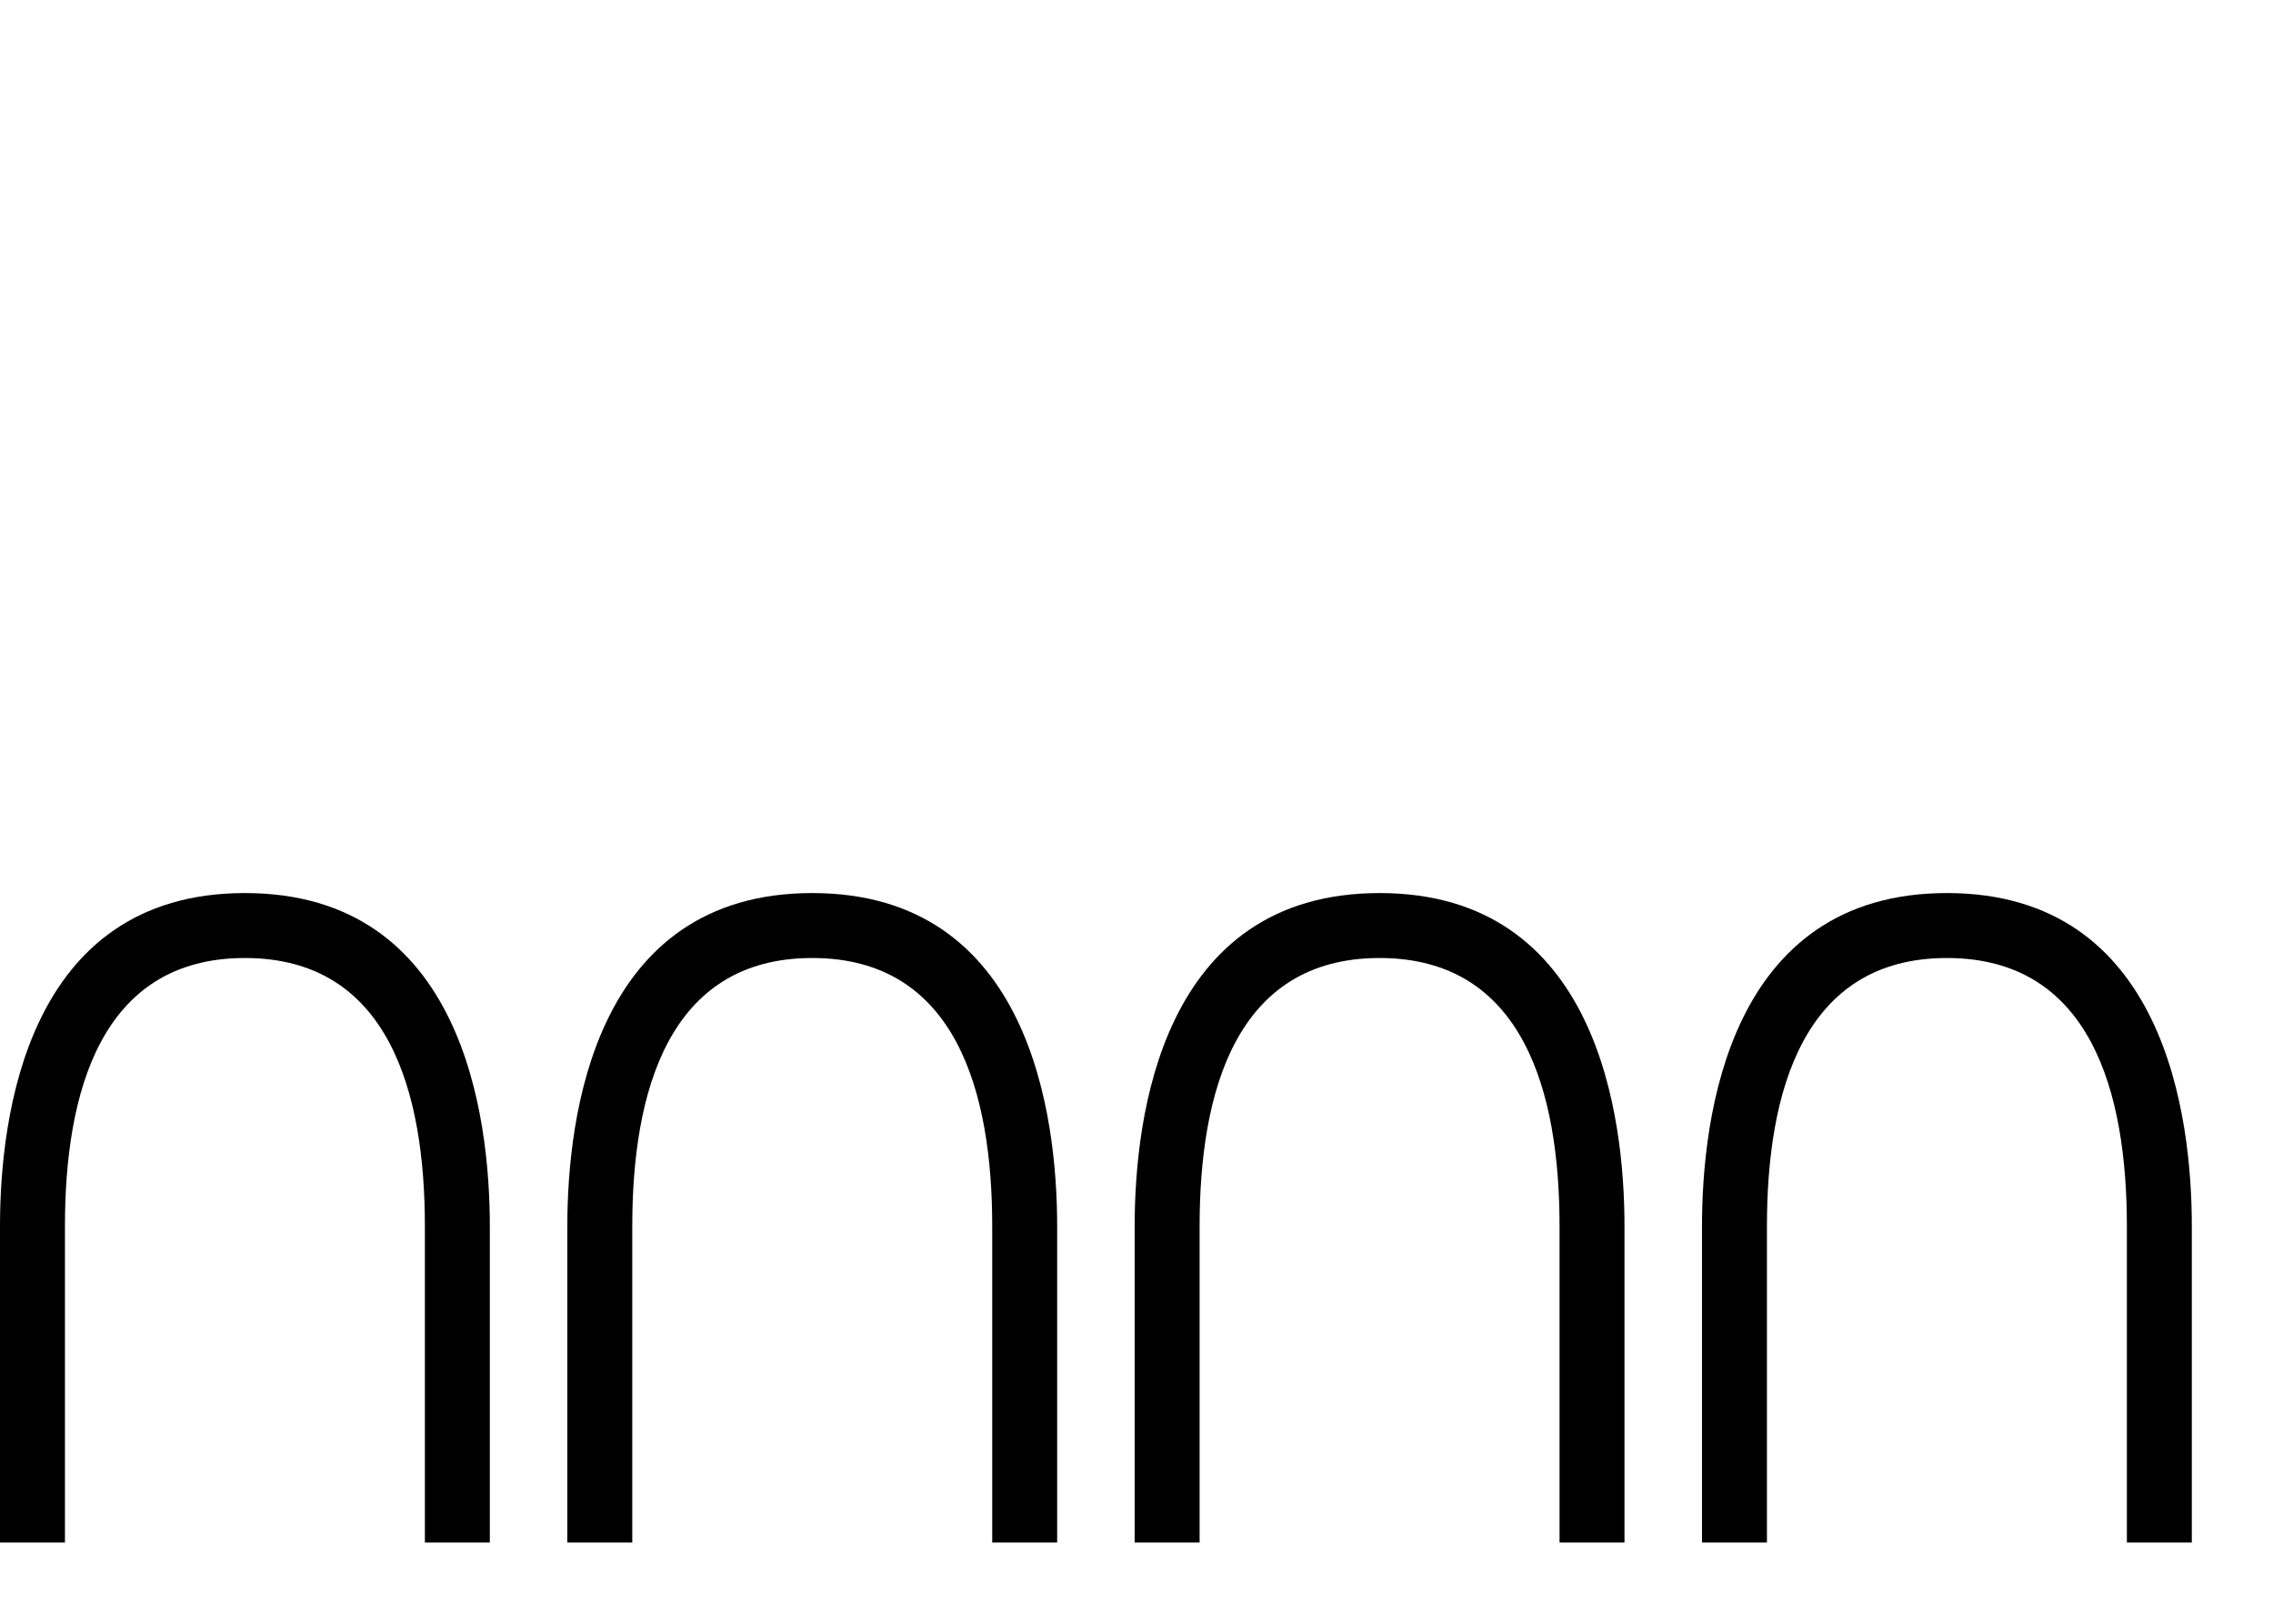
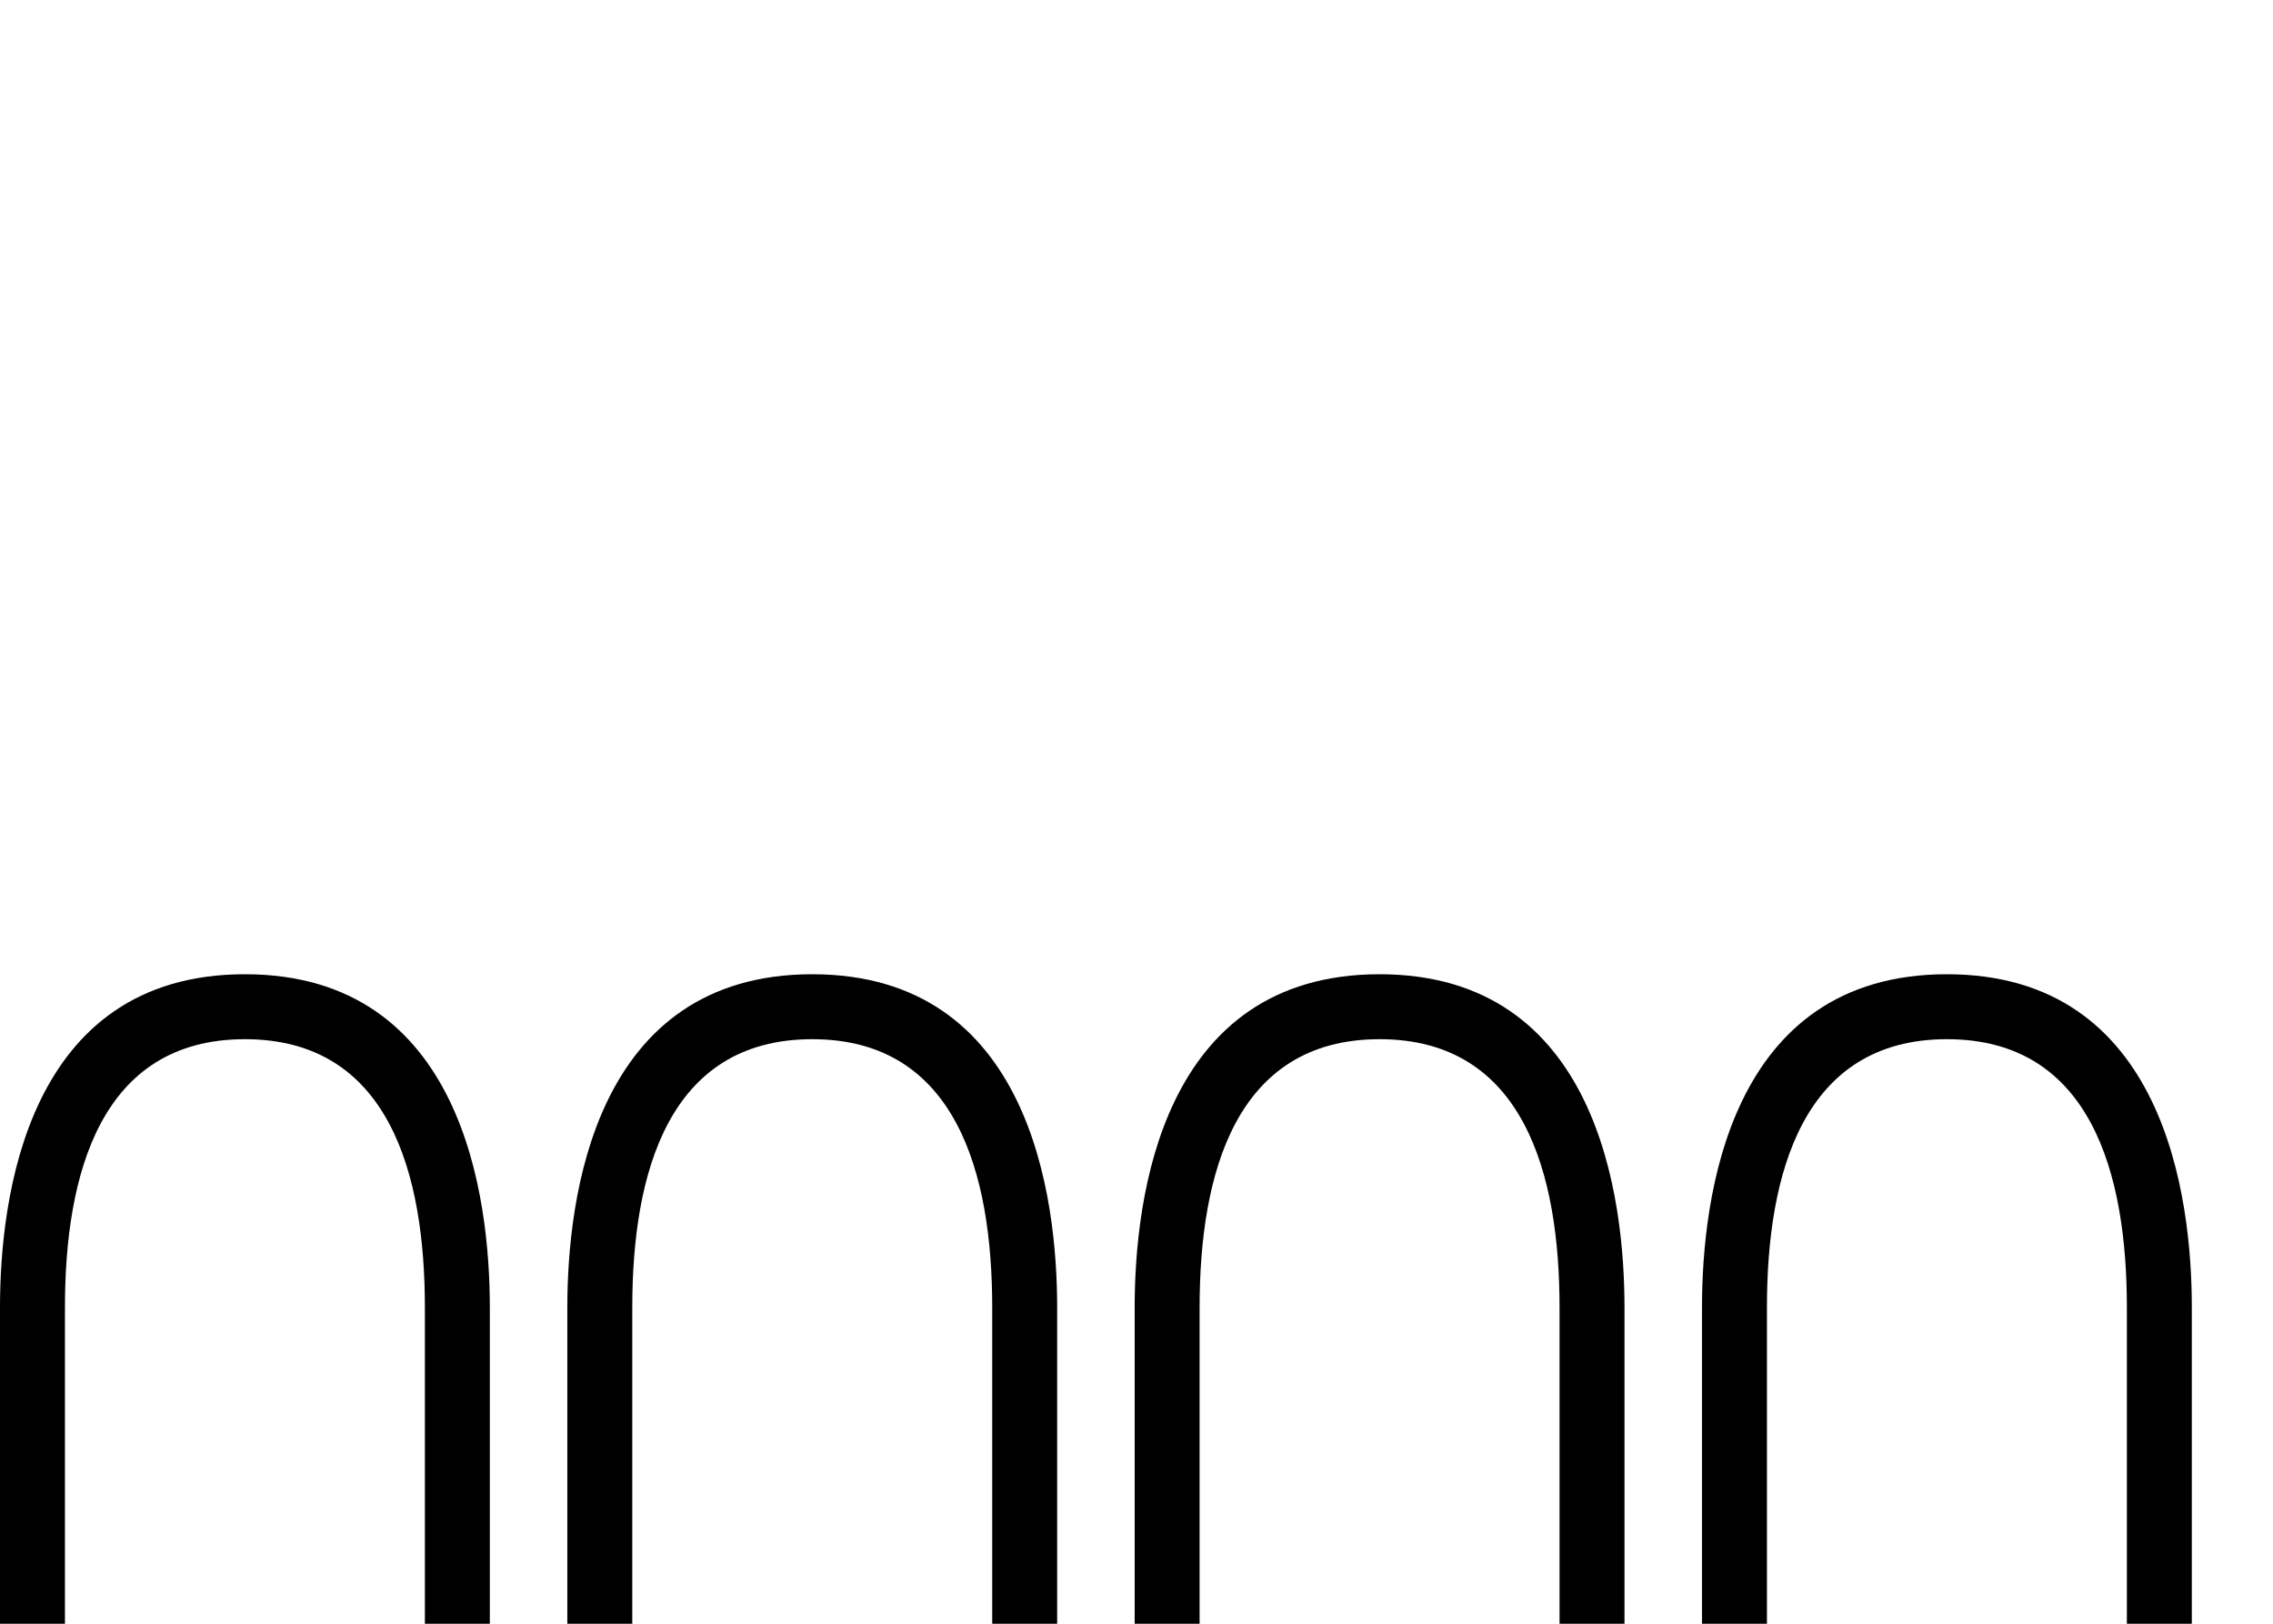
<svg xmlns="http://www.w3.org/2000/svg" width="1400" height="1000" id="svg3378" version="1.0">
  <defs id="defs3383">
    </defs>
-   <path id="path16" style="baseline-shift:baseline;display:inline;overflow:visible;vector-effect:none;fill:#000000;enable-background:accumulate;stop-color:#000000" d="M 150.848,550 C 16.325,550 0,688.134 0,755.184 V 950 H 40 V 755.184 C 40,673.179 61.918,590 150.848,590 c 88.928,0 110.848,83.177 110.848,165.184 V 950 h 40 V 755.184 C 301.695,688.135 285.371,550 150.848,550 Z" />
-   <path id="use17" style="baseline-shift:baseline;display:inline;overflow:visible;vector-effect:none;fill:#000000;enable-background:accumulate;stop-color:#000000" d="m 1199.152,550 c -134.523,0 -150.848,138.134 -150.848,205.184 V 950 h 40 V 755.184 C 1088.305,673.179 1110.223,590 1199.152,590 1288.081,590 1310,673.177 1310,755.184 V 950 h 40 V 755.184 C 1350,688.135 1333.676,550 1199.152,550 Z" />
-   <path id="use18" style="baseline-shift:baseline;display:inline;overflow:visible;vector-effect:none;fill:#000000;enable-background:accumulate;stop-color:#000000" d="M 849.717,550 C 715.195,550 698.87,688.134 698.87,755.184 V 950 h 40 V 755.184 C 738.87,673.179 760.788,590 849.717,590 c 88.928,0 110.848,83.177 110.848,165.184 V 950 h 40 V 755.184 C 1000.565,688.135 984.241,550 849.717,550 Z" />
-   <path id="use19" style="baseline-shift:baseline;display:inline;overflow:visible;vector-effect:none;fill:#000000;enable-background:accumulate;stop-color:#000000" d="M 500.283,550 C 365.76,550 349.435,688.134 349.435,755.184 V 950 h 40 V 755.184 C 389.435,673.179 411.353,590 500.283,590 c 88.928,0 110.848,83.177 110.848,165.184 V 950 h 40 V 755.184 C 651.13,688.135 634.806,550 500.283,550 Z" />
+   <path id="path16" style="baseline-shift:baseline;display:inline;overflow:visible;vector-effect:none;fill:#000000;enable-background:accumulate;stop-color:#000000" d="M 150.848,600 C 16.325,600 0,738.134 0,805.184 V 1000 H 40 V 805.184 C 40,723.179 61.918,640 150.848,640 c 88.928,0 110.848,83.177 110.848,165.184 V 1000 h 40 V 805.184 C 301.695,738.135 285.371,600 150.848,600 Z" />
+   <path id="use17" style="baseline-shift:baseline;display:inline;overflow:visible;vector-effect:none;fill:#000000;enable-background:accumulate;stop-color:#000000" d="m 1199.152,600 c -134.523,0 -150.848,138.134 -150.848,205.184 V 1000 h 40 V 805.184 C 1088.305,723.179 1110.223,640 1199.152,640 1288.081,640 1310,723.177 1310,805.184 V 1000 h 40 V 805.184 C 1350,738.135 1333.676,600 1199.152,600 Z" />
+   <path id="use18" style="baseline-shift:baseline;display:inline;overflow:visible;vector-effect:none;fill:#000000;enable-background:accumulate;stop-color:#000000" d="M 849.717,600 C 715.195,600 698.87,738.134 698.87,805.184 V 1000 h 40 V 805.184 C 738.87,723.179 760.788,640 849.717,640 c 88.928,0 110.848,83.177 110.848,165.184 V 1000 h 40 V 805.184 C 1000.565,738.135 984.241,600 849.717,600 Z" />
+   <path id="use19" style="baseline-shift:baseline;display:inline;overflow:visible;vector-effect:none;fill:#000000;enable-background:accumulate;stop-color:#000000" d="M 500.283,600 C 365.76,600 349.435,738.134 349.435,805.184 V 1000 h 40 V 805.184 C 389.435,723.179 411.353,640 500.283,640 c 88.928,0 110.848,83.177 110.848,165.184 V 1000 h 40 V 805.184 C 651.13,738.135 634.806,600 500.283,600 Z" />
</svg>
